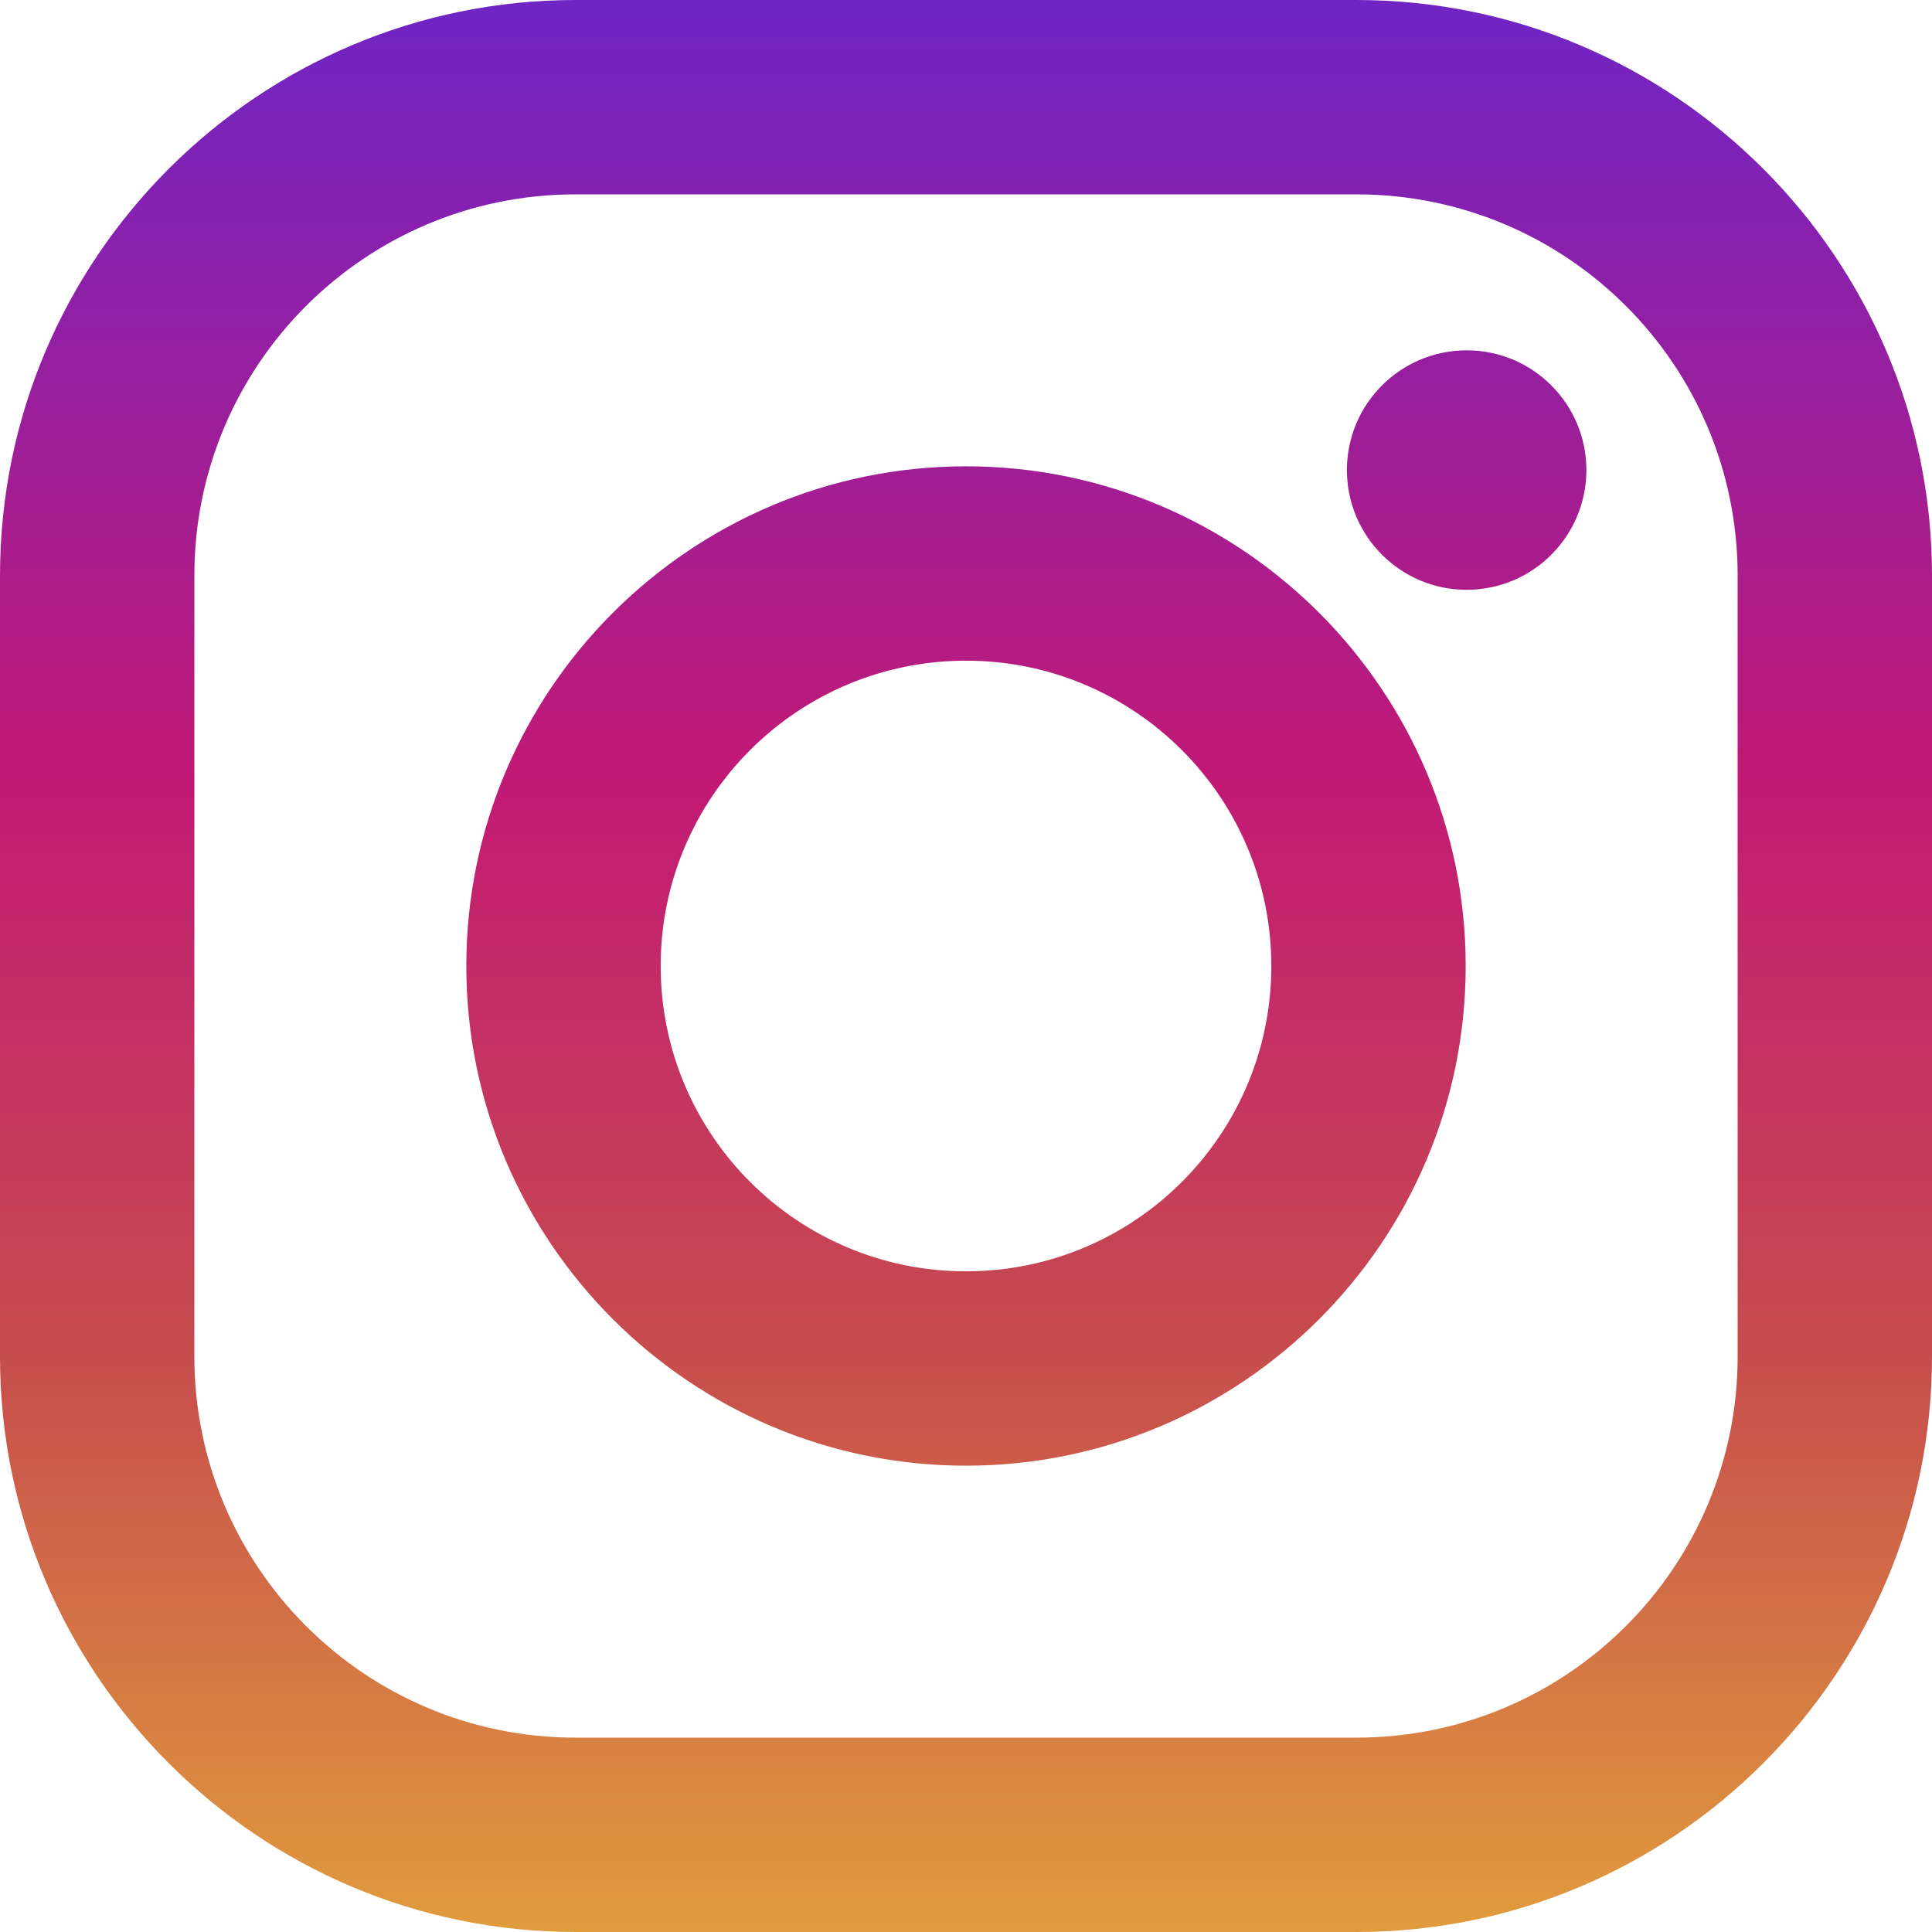
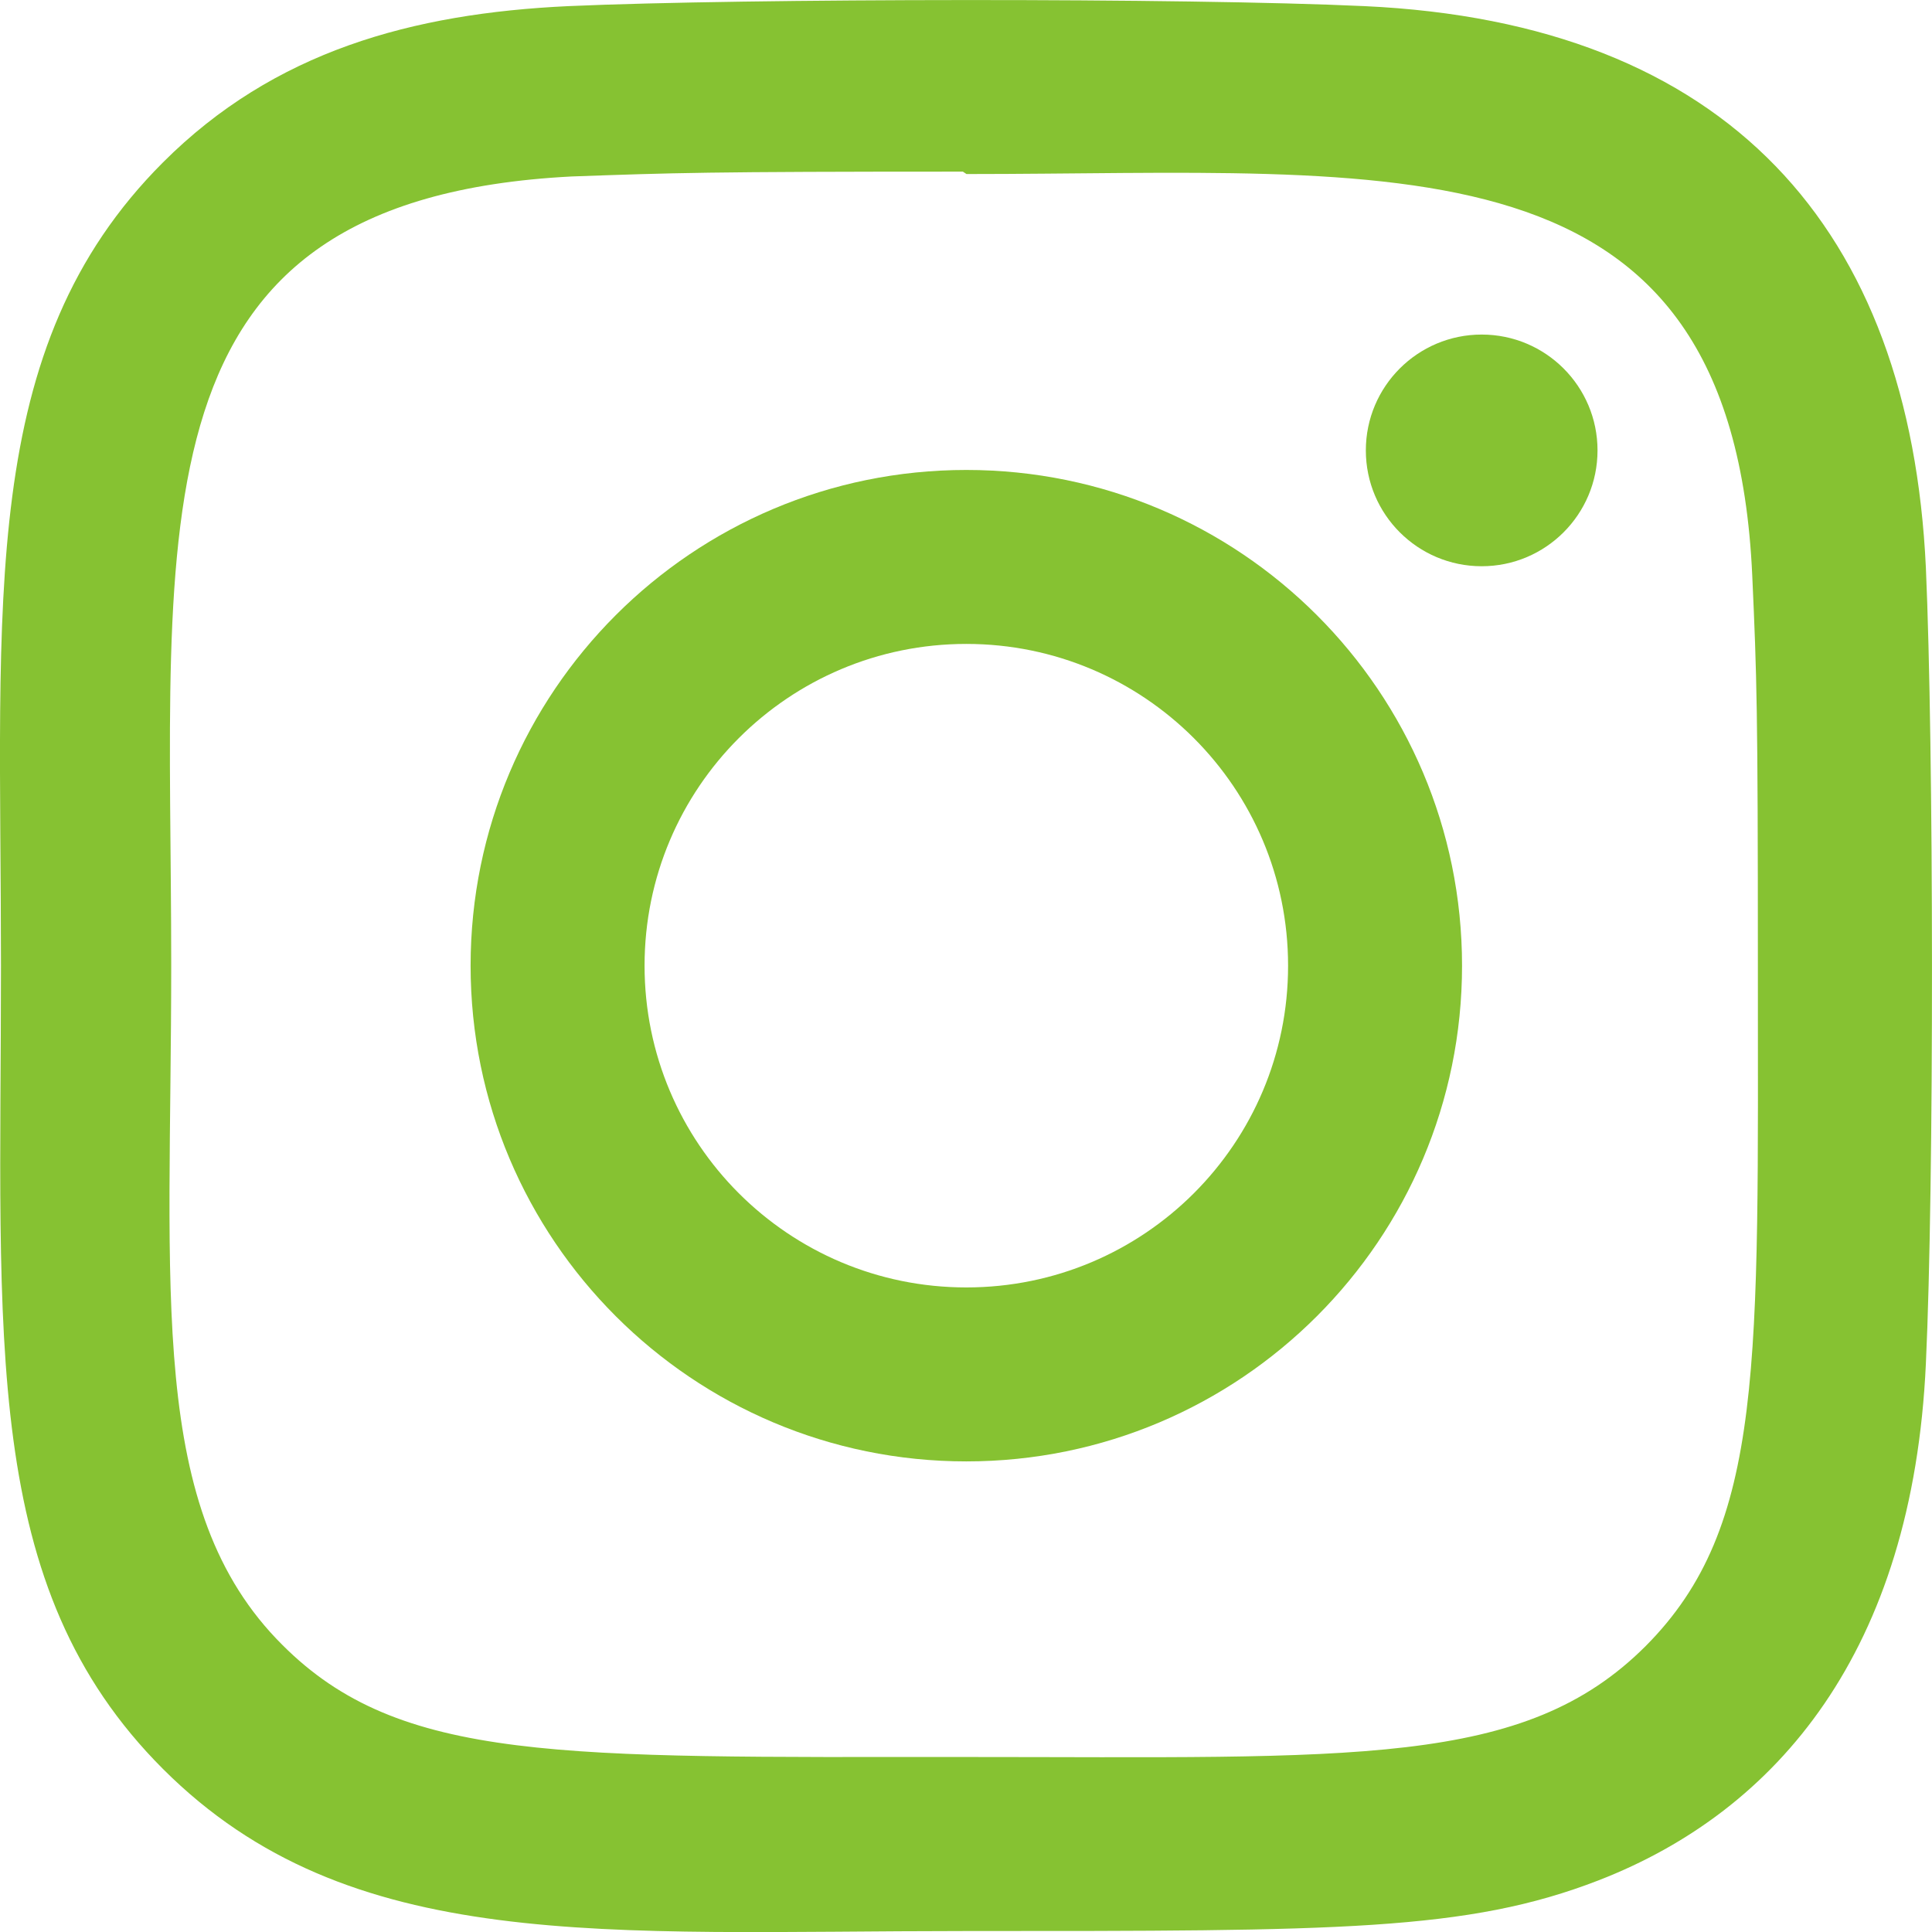
- <svg xmlns="http://www.w3.org/2000/svg" version="1.1" id="Layer_1" x="0px" y="0px" viewBox="0 0 551.034 551.034" style="enable-background:new 0 0 551.034 551.034;" xml:space="preserve">
+ <svg xmlns="http://www.w3.org/2000/svg" id="Bold" enable-background="new 0 0 24 24" height="512px" viewBox="0 0 24 24" width="512px">
  <g>
-     <linearGradient id="SVGID_1_" gradientUnits="userSpaceOnUse" x1="275.517" y1="4.57" x2="275.517" y2="549.72" gradientTransform="matrix(1 0 0 -1 0 554)">
-       <stop offset="0" style="stop-color:#E09B3D" />
-       <stop offset="0.3" style="stop-color:#C74C4D" />
-       <stop offset="0.6" style="stop-color:#C21975" />
-       <stop offset="1" style="stop-color:#7024C4" />
-     </linearGradient>
-     <path style="fill:url(#SVGID_1_);" d="M386.878,0H164.156C73.64,0,0,73.64,0,164.156v222.722   c0,90.516,73.64,164.156,164.156,164.156h222.722c90.516,0,164.156-73.64,164.156-164.156V164.156   C551.033,73.64,477.393,0,386.878,0z M495.6,386.878c0,60.045-48.677,108.722-108.722,108.722H164.156   c-60.045,0-108.722-48.677-108.722-108.722V164.156c0-60.046,48.677-108.722,108.722-108.722h222.722   c60.045,0,108.722,48.676,108.722,108.722L495.6,386.878L495.6,386.878z" />
-     <linearGradient id="SVGID_2_" gradientUnits="userSpaceOnUse" x1="275.517" y1="4.57" x2="275.517" y2="549.72" gradientTransform="matrix(1 0 0 -1 0 554)">
-       <stop offset="0" style="stop-color:#E09B3D" />
-       <stop offset="0.3" style="stop-color:#C74C4D" />
-       <stop offset="0.6" style="stop-color:#C21975" />
-       <stop offset="1" style="stop-color:#7024C4" />
-     </linearGradient>
-     <path style="fill:url(#SVGID_2_);" d="M275.517,133C196.933,133,133,196.933,133,275.516s63.933,142.517,142.517,142.517   S418.034,354.1,418.034,275.516S354.101,133,275.517,133z M275.517,362.6c-48.095,0-87.083-38.988-87.083-87.083   s38.989-87.083,87.083-87.083c48.095,0,87.083,38.988,87.083,87.083C362.6,323.611,323.611,362.6,275.517,362.6z" />
-     <linearGradient id="SVGID_3_" gradientUnits="userSpaceOnUse" x1="418.31" y1="4.57" x2="418.31" y2="549.72" gradientTransform="matrix(1 0 0 -1 0 554)">
-       <stop offset="0" style="stop-color:#E09B3D" />
-       <stop offset="0.3" style="stop-color:#C74C4D" />
-       <stop offset="0.6" style="stop-color:#C21975" />
-       <stop offset="1" style="stop-color:#7024C4" />
-     </linearGradient>
-     <circle style="fill:url(#SVGID_3_);" cx="418.31" cy="134.07" r="34.15" />
+     <path d="m12.004 5.838c-3.403 0-6.158 2.758-6.158 6.158 0 3.403 2.758 6.158 6.158 6.158 3.403 0 6.158-2.758 6.158-6.158 0-3.403-2.758-6.158-6.158-6.158zm0 10.155c-2.209 0-3.997-1.789-3.997-3.997s1.789-3.997 3.997-3.997 3.997 1.789 3.997 3.997c.001 2.208-1.788 3.997-3.997 3.997z" data-original="#000000" class="active-path" data-old_color="#000000" fill="#86c232" />
+     <path d="m16.948.076c-2.208-.103-7.677-.098-9.887 0-1.942.091-3.655.56-5.036 1.941-2.308 2.308-2.013 5.418-2.013 9.979 0 4.668-.26 7.706 2.013 9.979 2.317 2.316 5.472 2.013 9.979 2.013 4.624 0 6.22.003 7.855-.63 2.223-.863 3.901-2.85 4.065-6.419.104-2.209.098-7.677 0-9.887-.198-4.213-2.459-6.768-6.976-6.976zm3.495 20.372c-1.513 1.513-3.612 1.378-8.468 1.378-5 0-7.005.074-8.468-1.393-1.685-1.677-1.38-4.37-1.38-8.453 0-5.525-.567-9.504 4.978-9.788 1.274-.045 1.649-.06 4.856-.06l.045.03c5.329 0 9.51-.558 9.761 4.986.057 1.265.07 1.645.07 4.847-.001 4.942.093 6.959-1.394 8.453z" data-original="#000000" class="active-path" data-old_color="#000000" fill="#86c232" />
+     <circle cx="18.406" cy="5.595" r="1.439" data-original="#000000" class="active-path" data-old_color="#000000" fill="#86c232" />
  </g>
-   <g>
- </g>
-   <g>
- </g>
-   <g>
- </g>
-   <g>
- </g>
-   <g>
- </g>
-   <g>
- </g>
-   <g>
- </g>
-   <g>
- </g>
-   <g>
- </g>
-   <g>
- </g>
-   <g>
- </g>
-   <g>
- </g>
-   <g>
- </g>
-   <g>
- </g>
-   <g>
- </g>
</svg>
